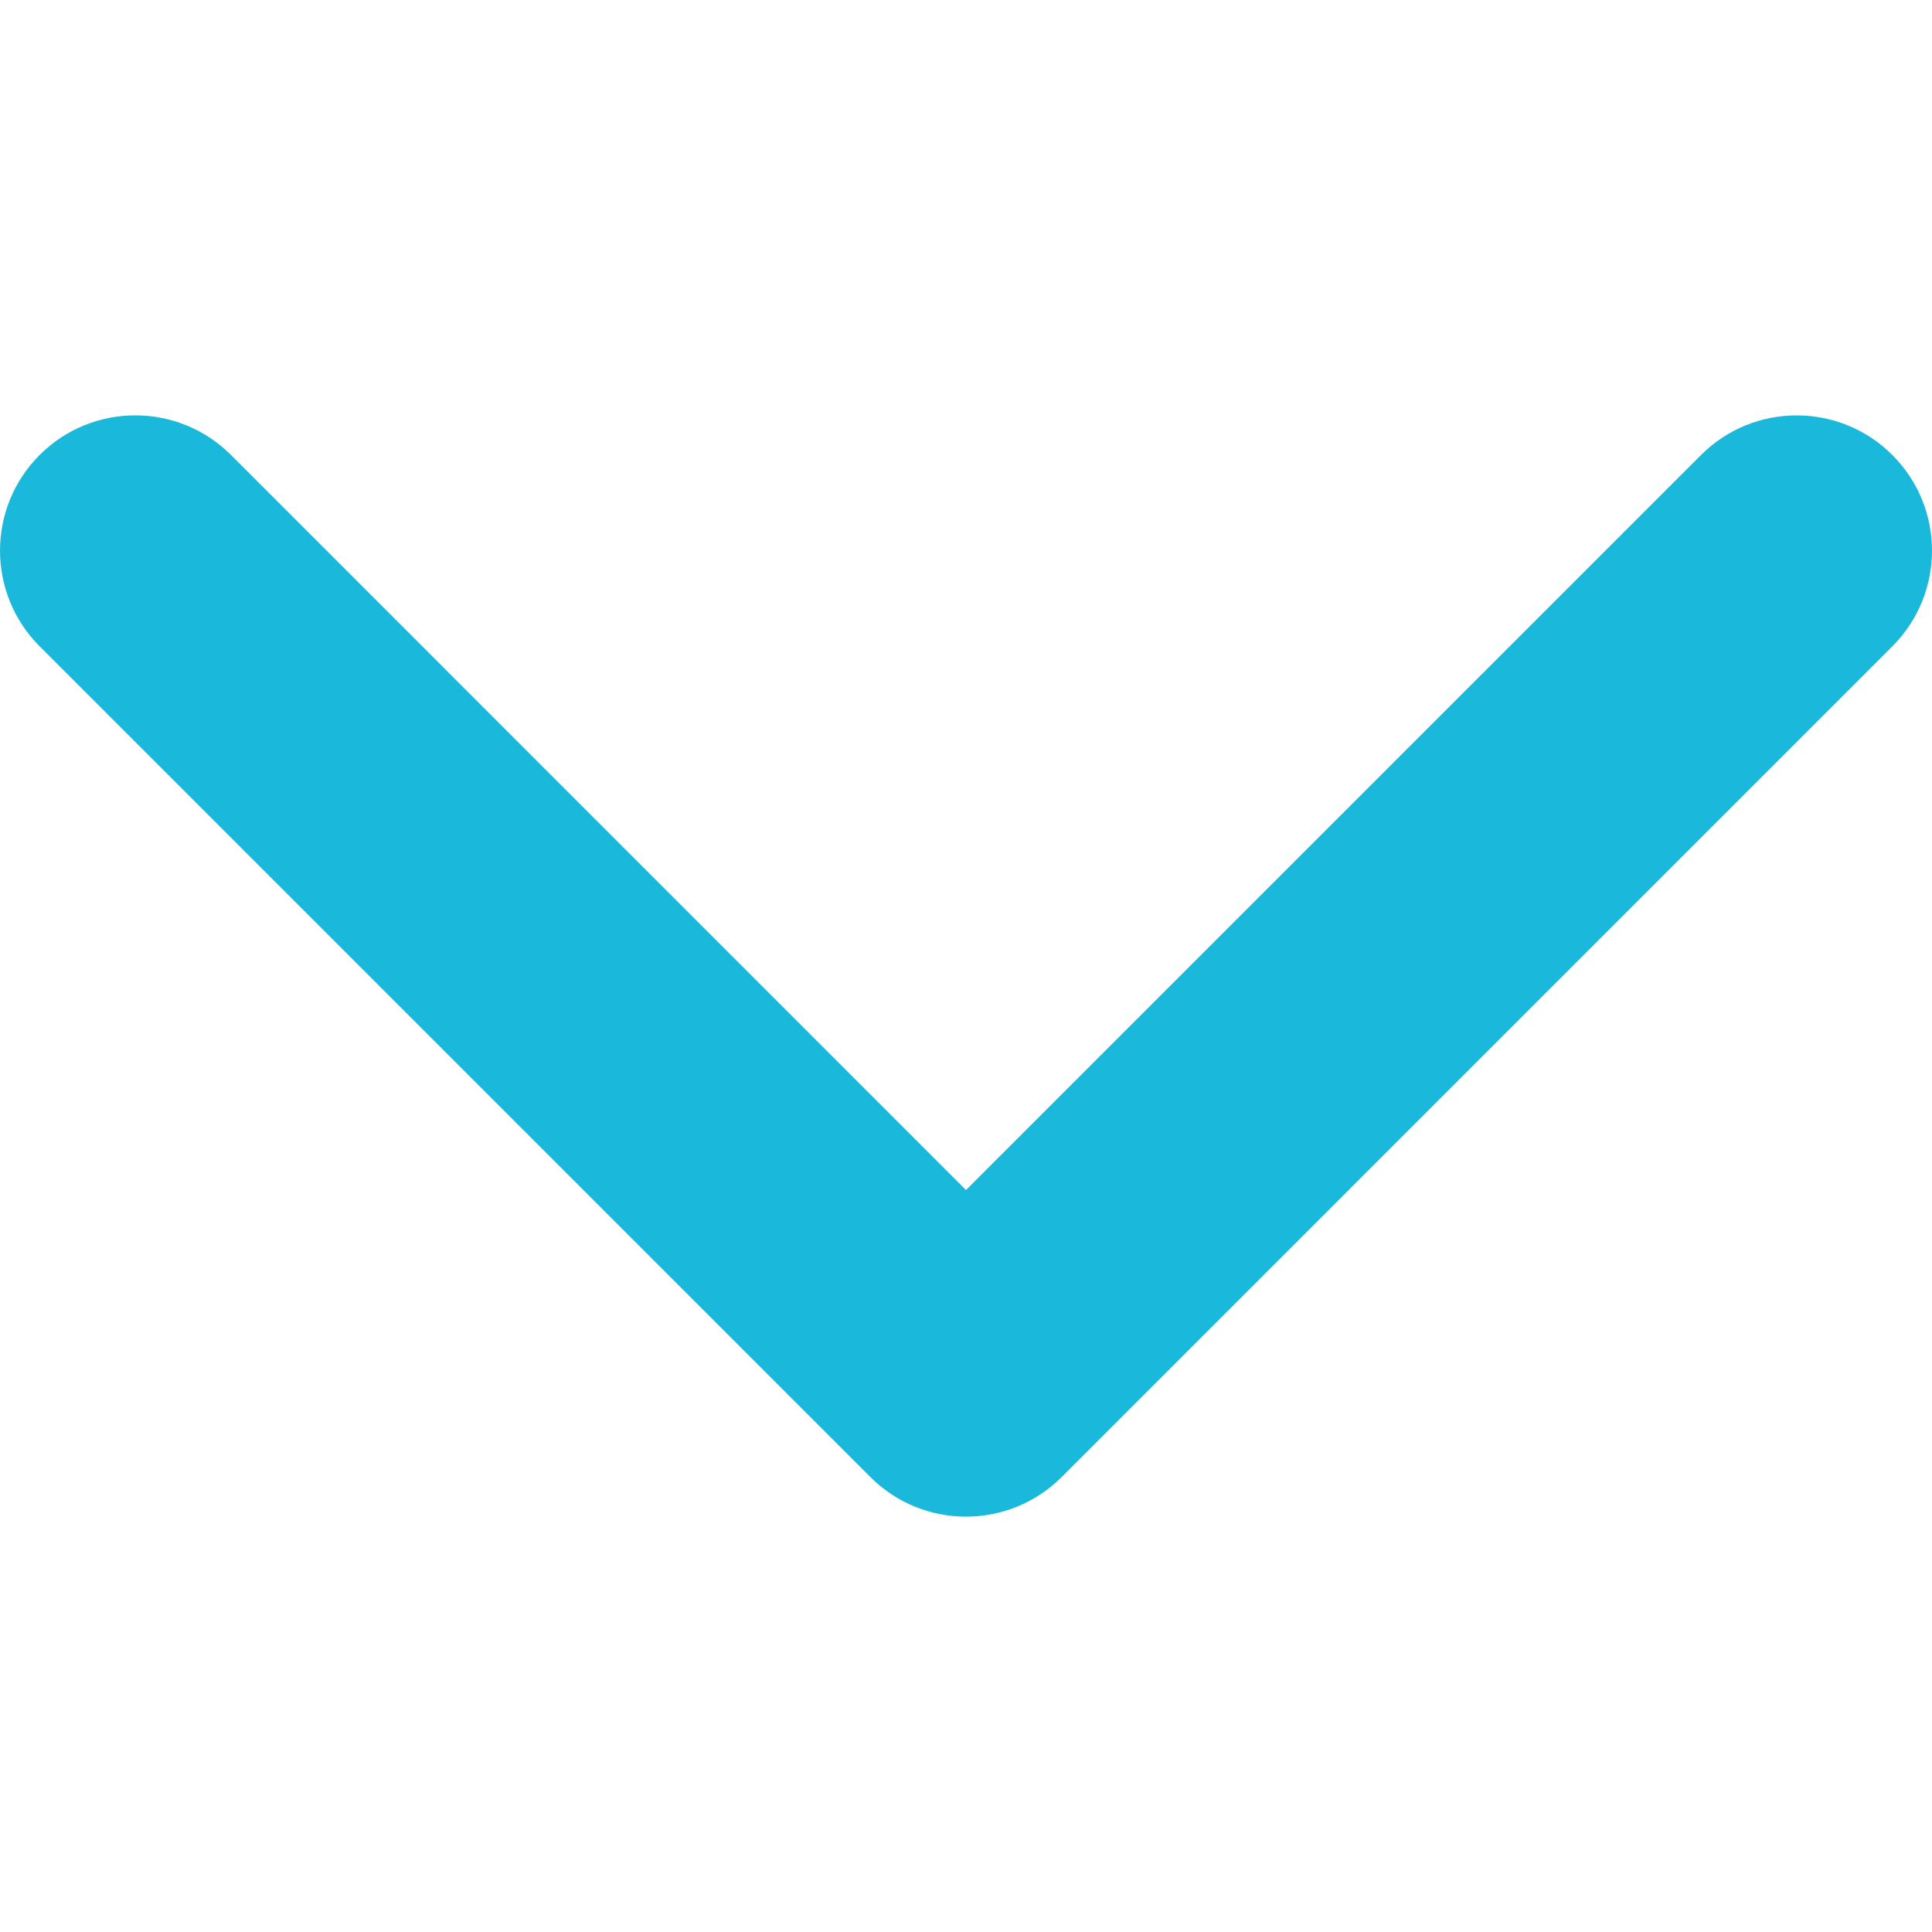
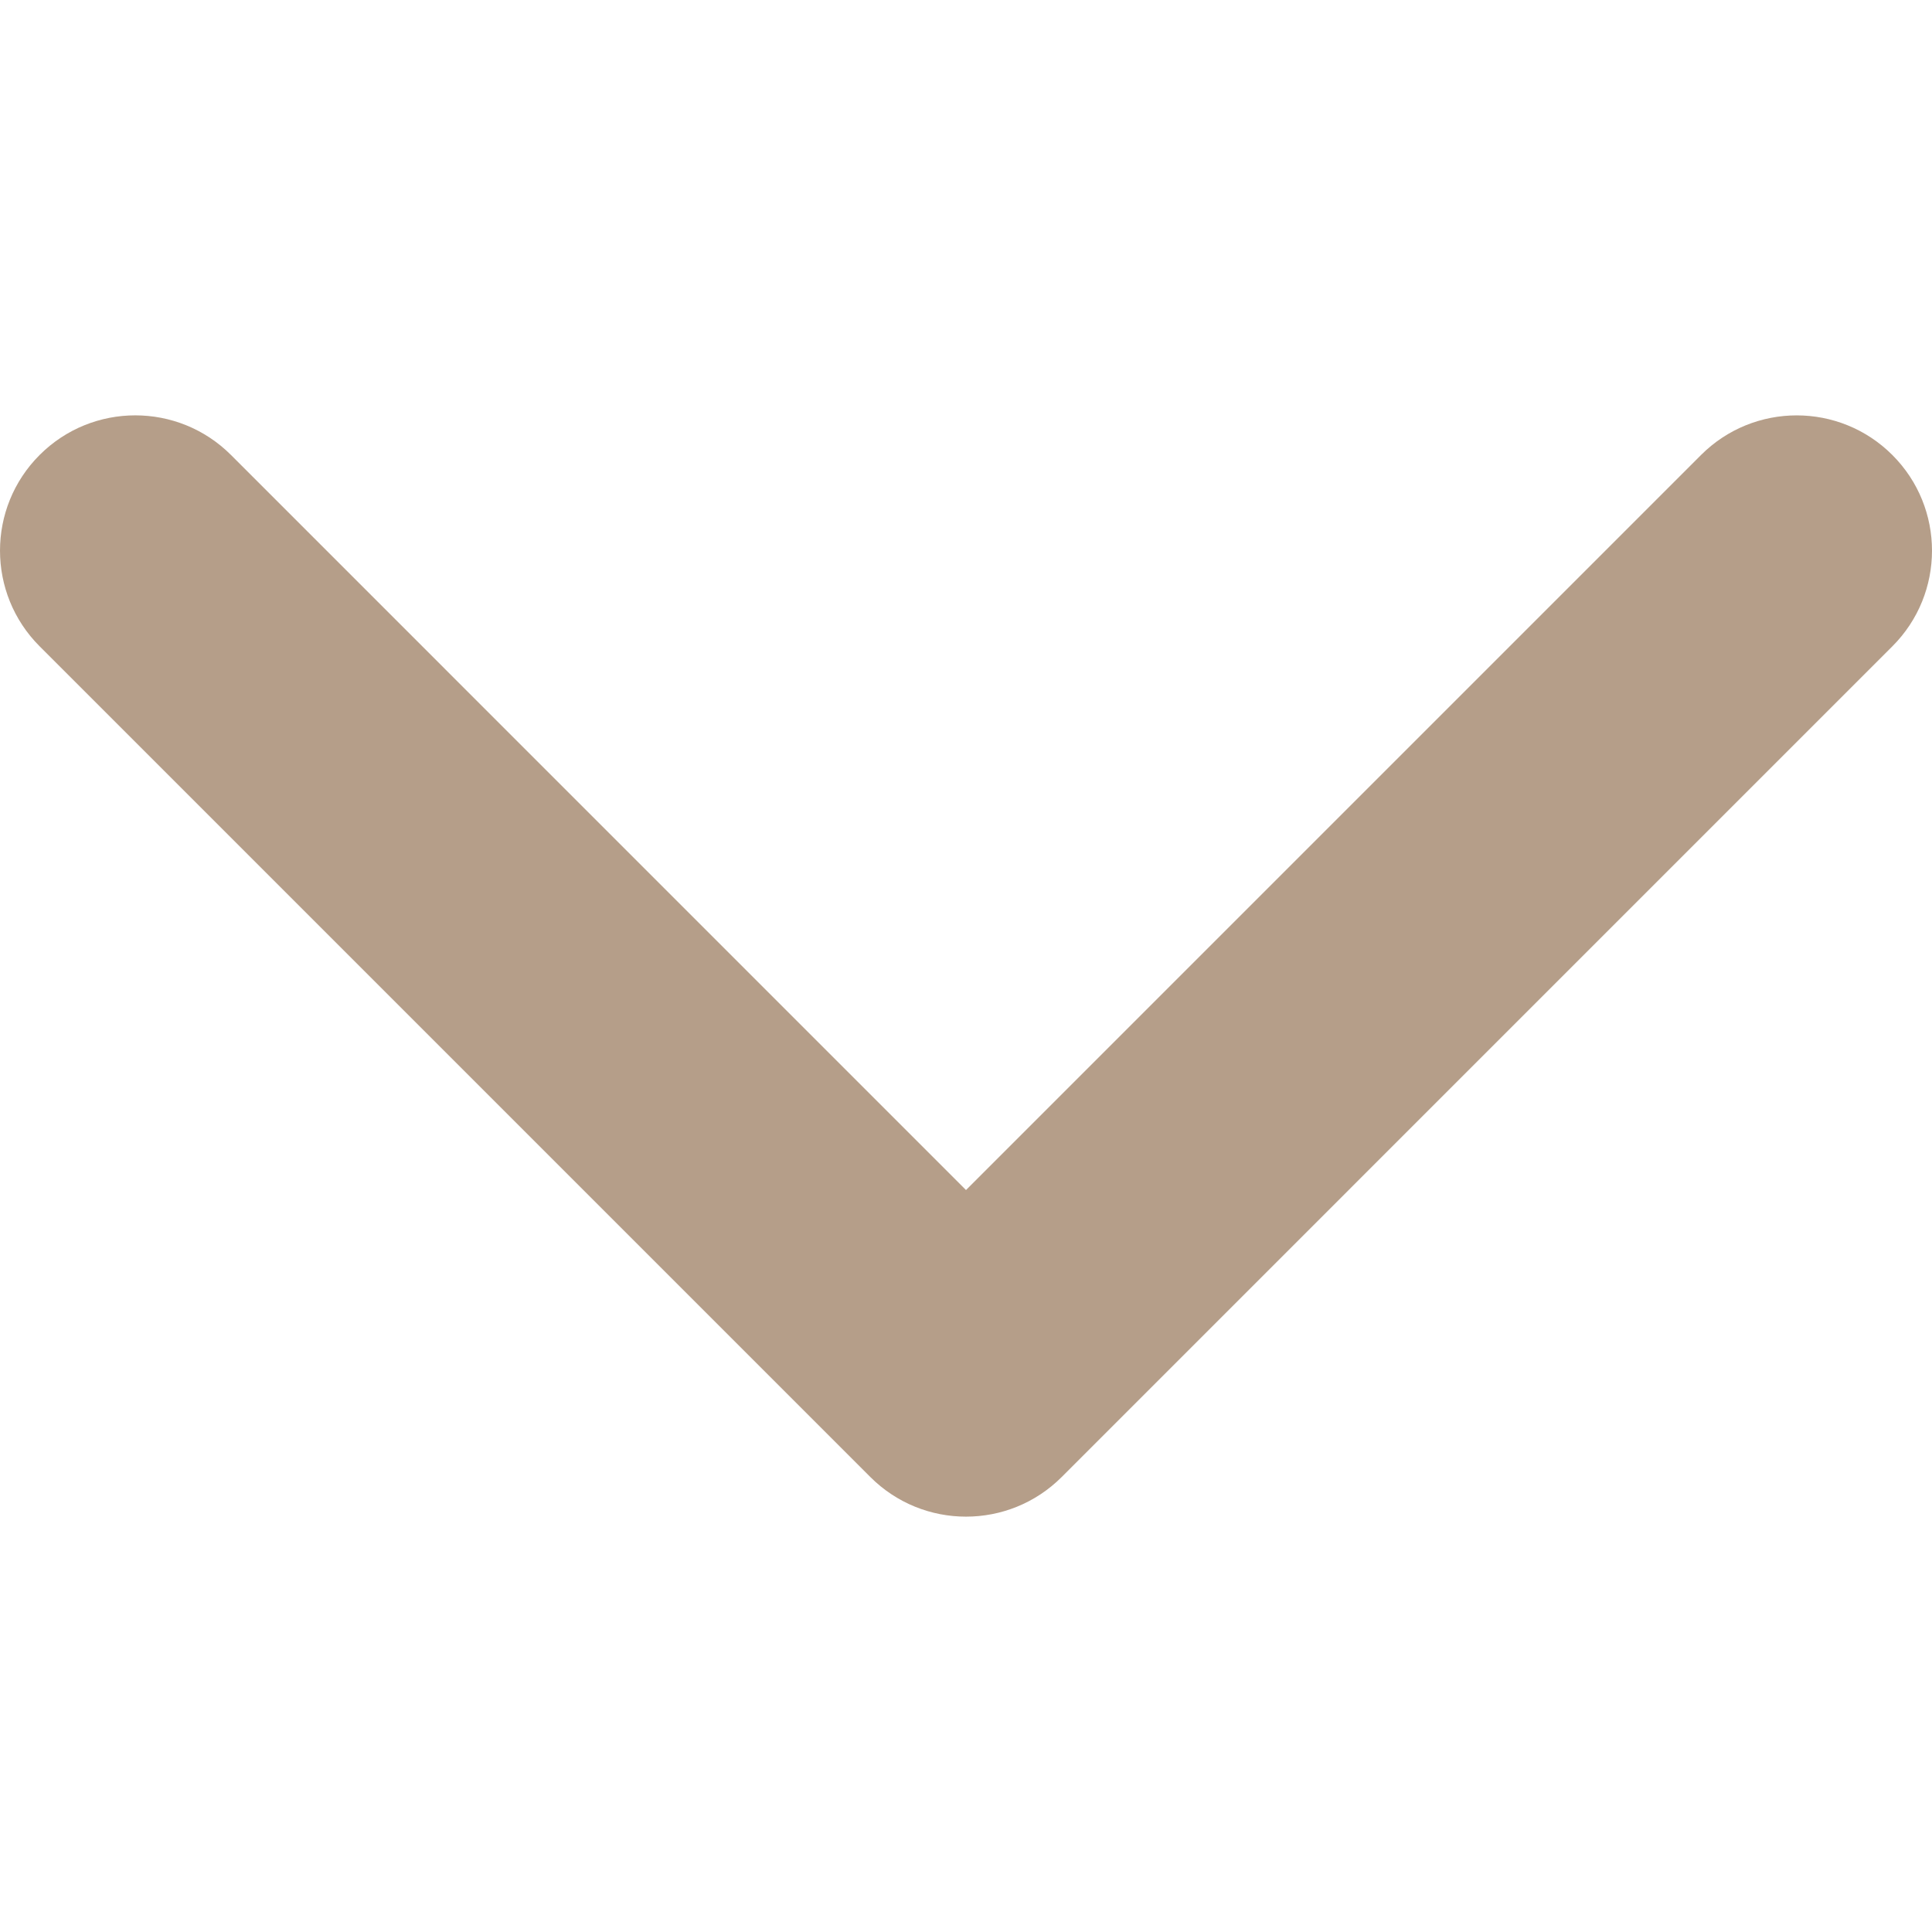
<svg xmlns="http://www.w3.org/2000/svg" version="1.1" x="0px" y="0px" width="16px" height="16px" viewBox="0 0 451.847 451.847" xml:space="preserve">
  <g>
-     <path d="M225.923,354.706c-8.098,0-16.195-3.092-22.369-9.263L9.27,151.157c-12.359-12.359-12.359-32.397,0-44.751   c12.354-12.354,32.388-12.354,44.748,0l171.905,171.915l171.906-171.909c12.359-12.354,32.391-12.354,44.744,0   c12.365,12.354,12.365,32.392,0,44.751L248.292,345.449C242.115,351.621,234.018,354.706,225.923,354.706z" fill="#1ab9db" />
+     <path d="M225.923,354.706c-8.098,0-16.195-3.092-22.369-9.263L9.27,151.157c-12.359-12.359-12.359-32.397,0-44.751   c12.354-12.354,32.388-12.354,44.748,0l171.905,171.915l171.906-171.909c12.359-12.354,32.391-12.354,44.744,0   c12.365,12.354,12.365,32.392,0,44.751L248.292,345.449C242.115,351.621,234.018,354.706,225.923,354.706z" fill="#b59e89" />
  </g>
</svg>
